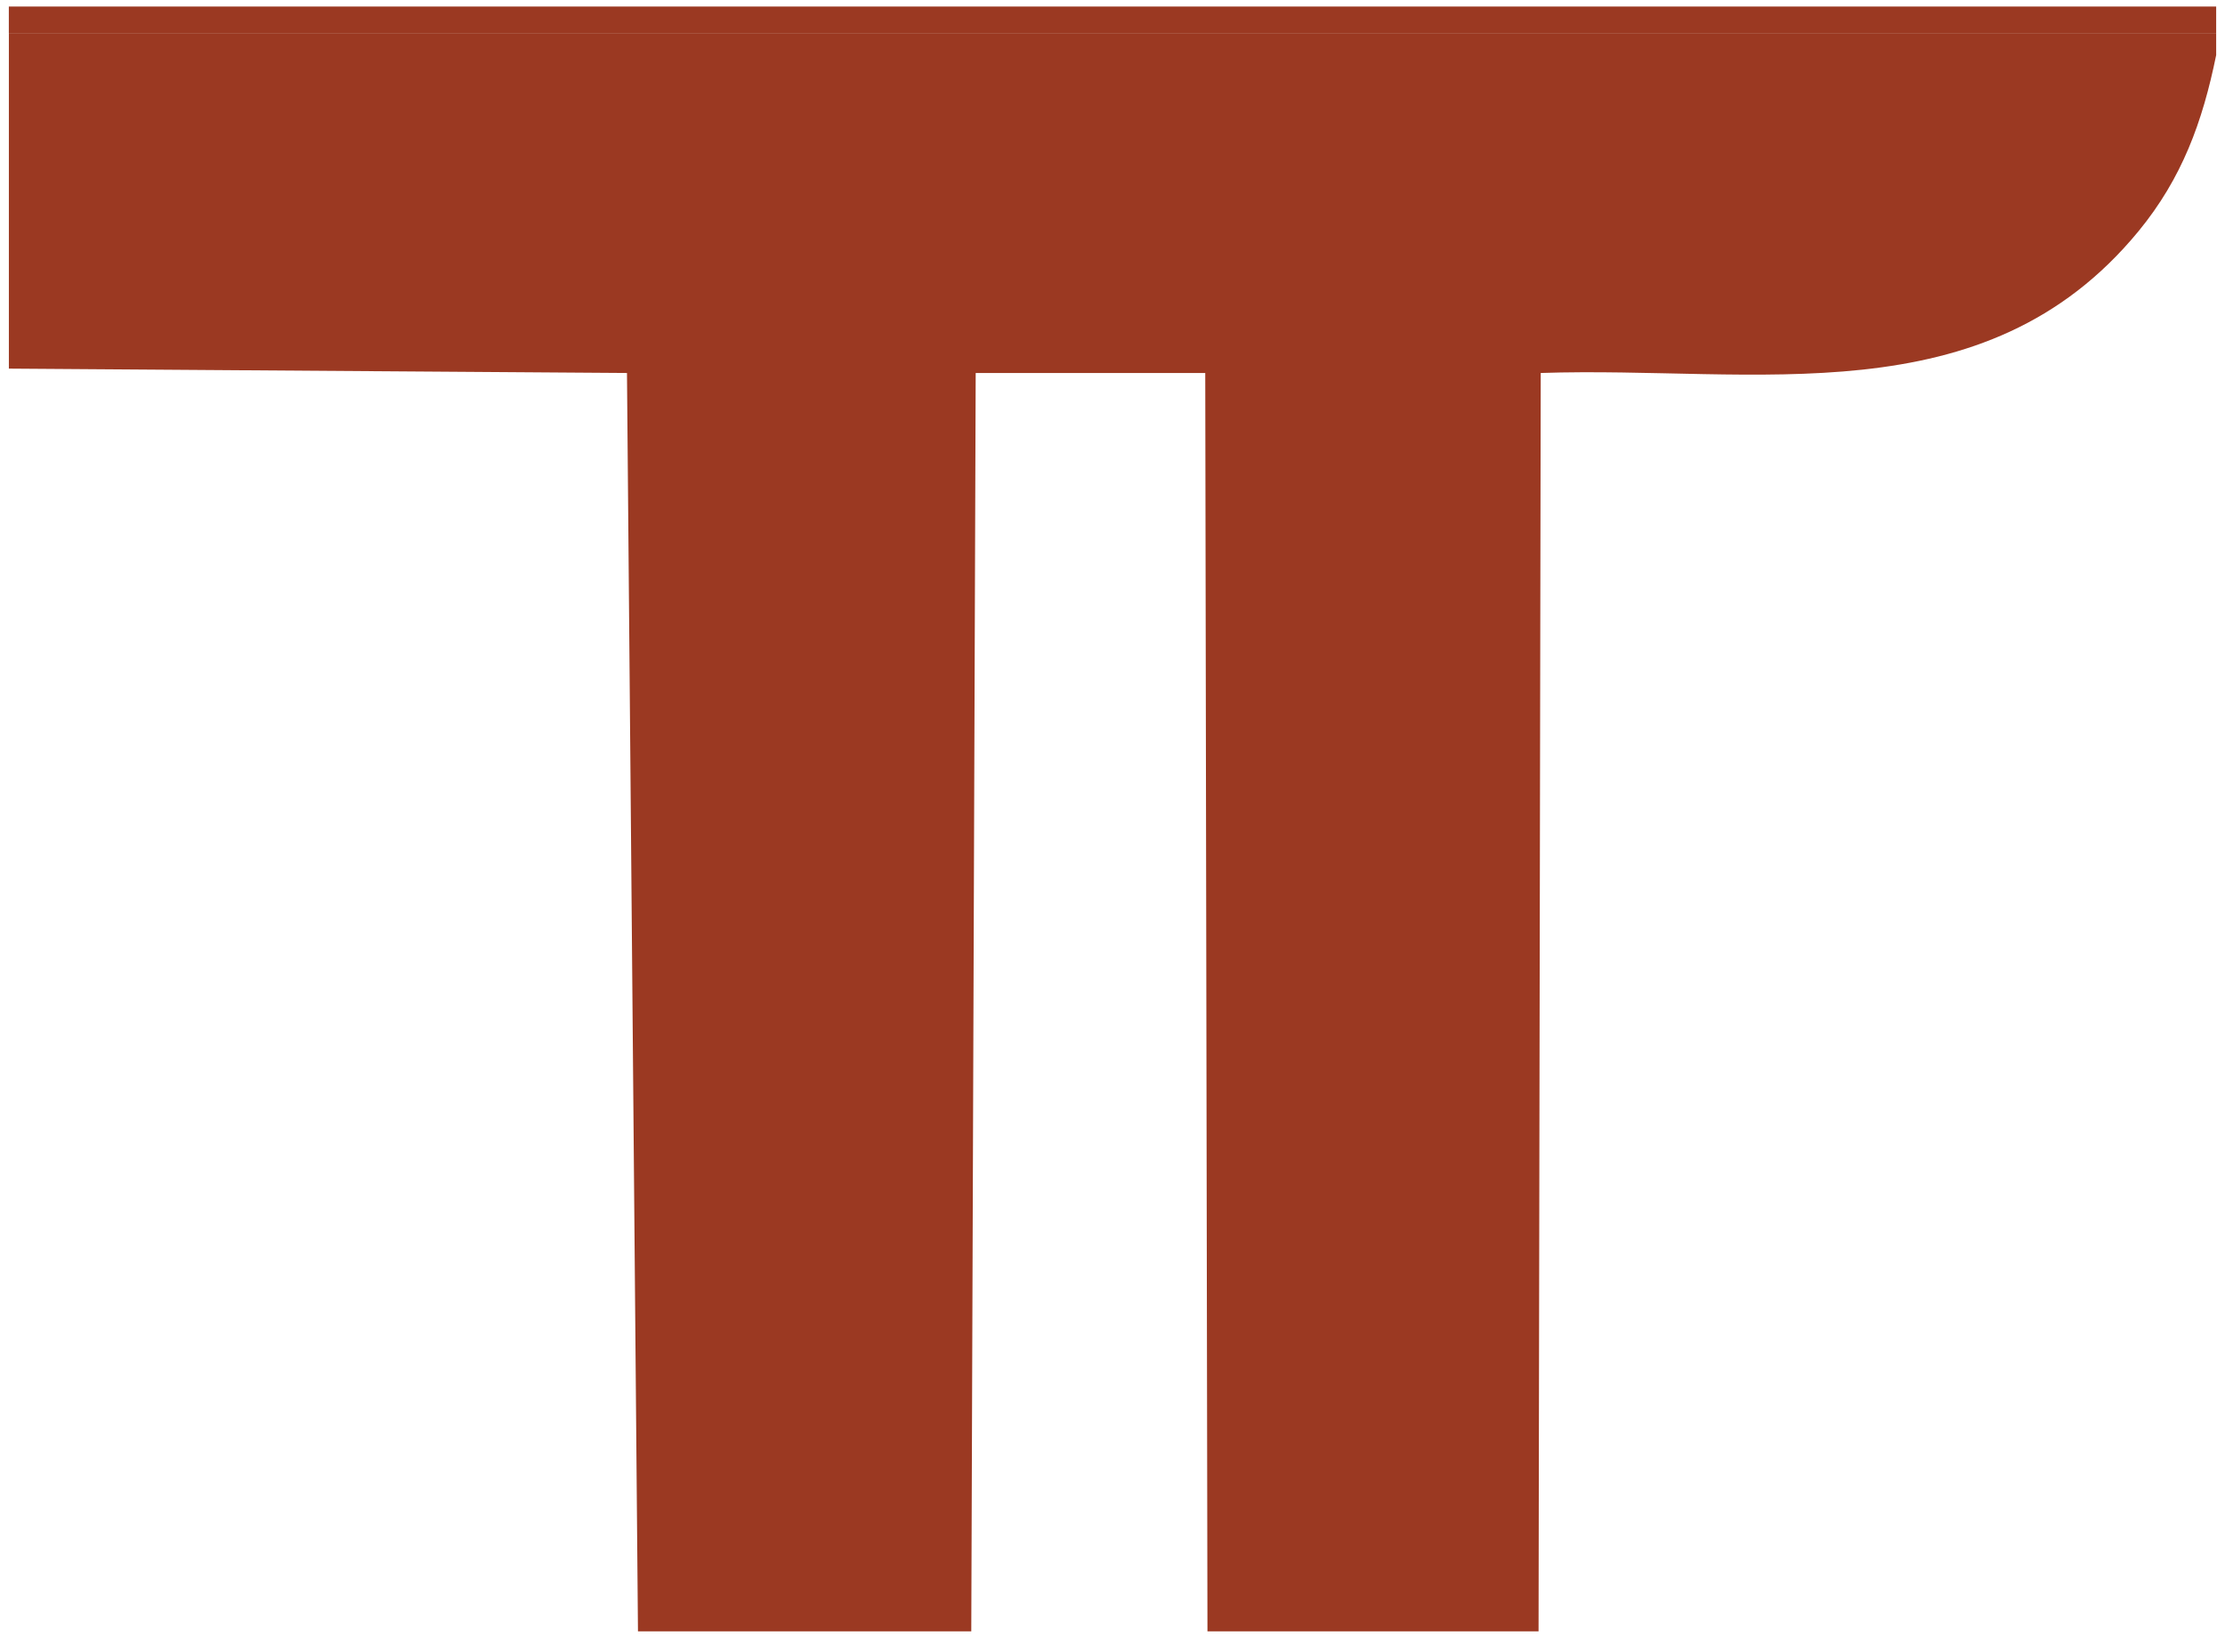
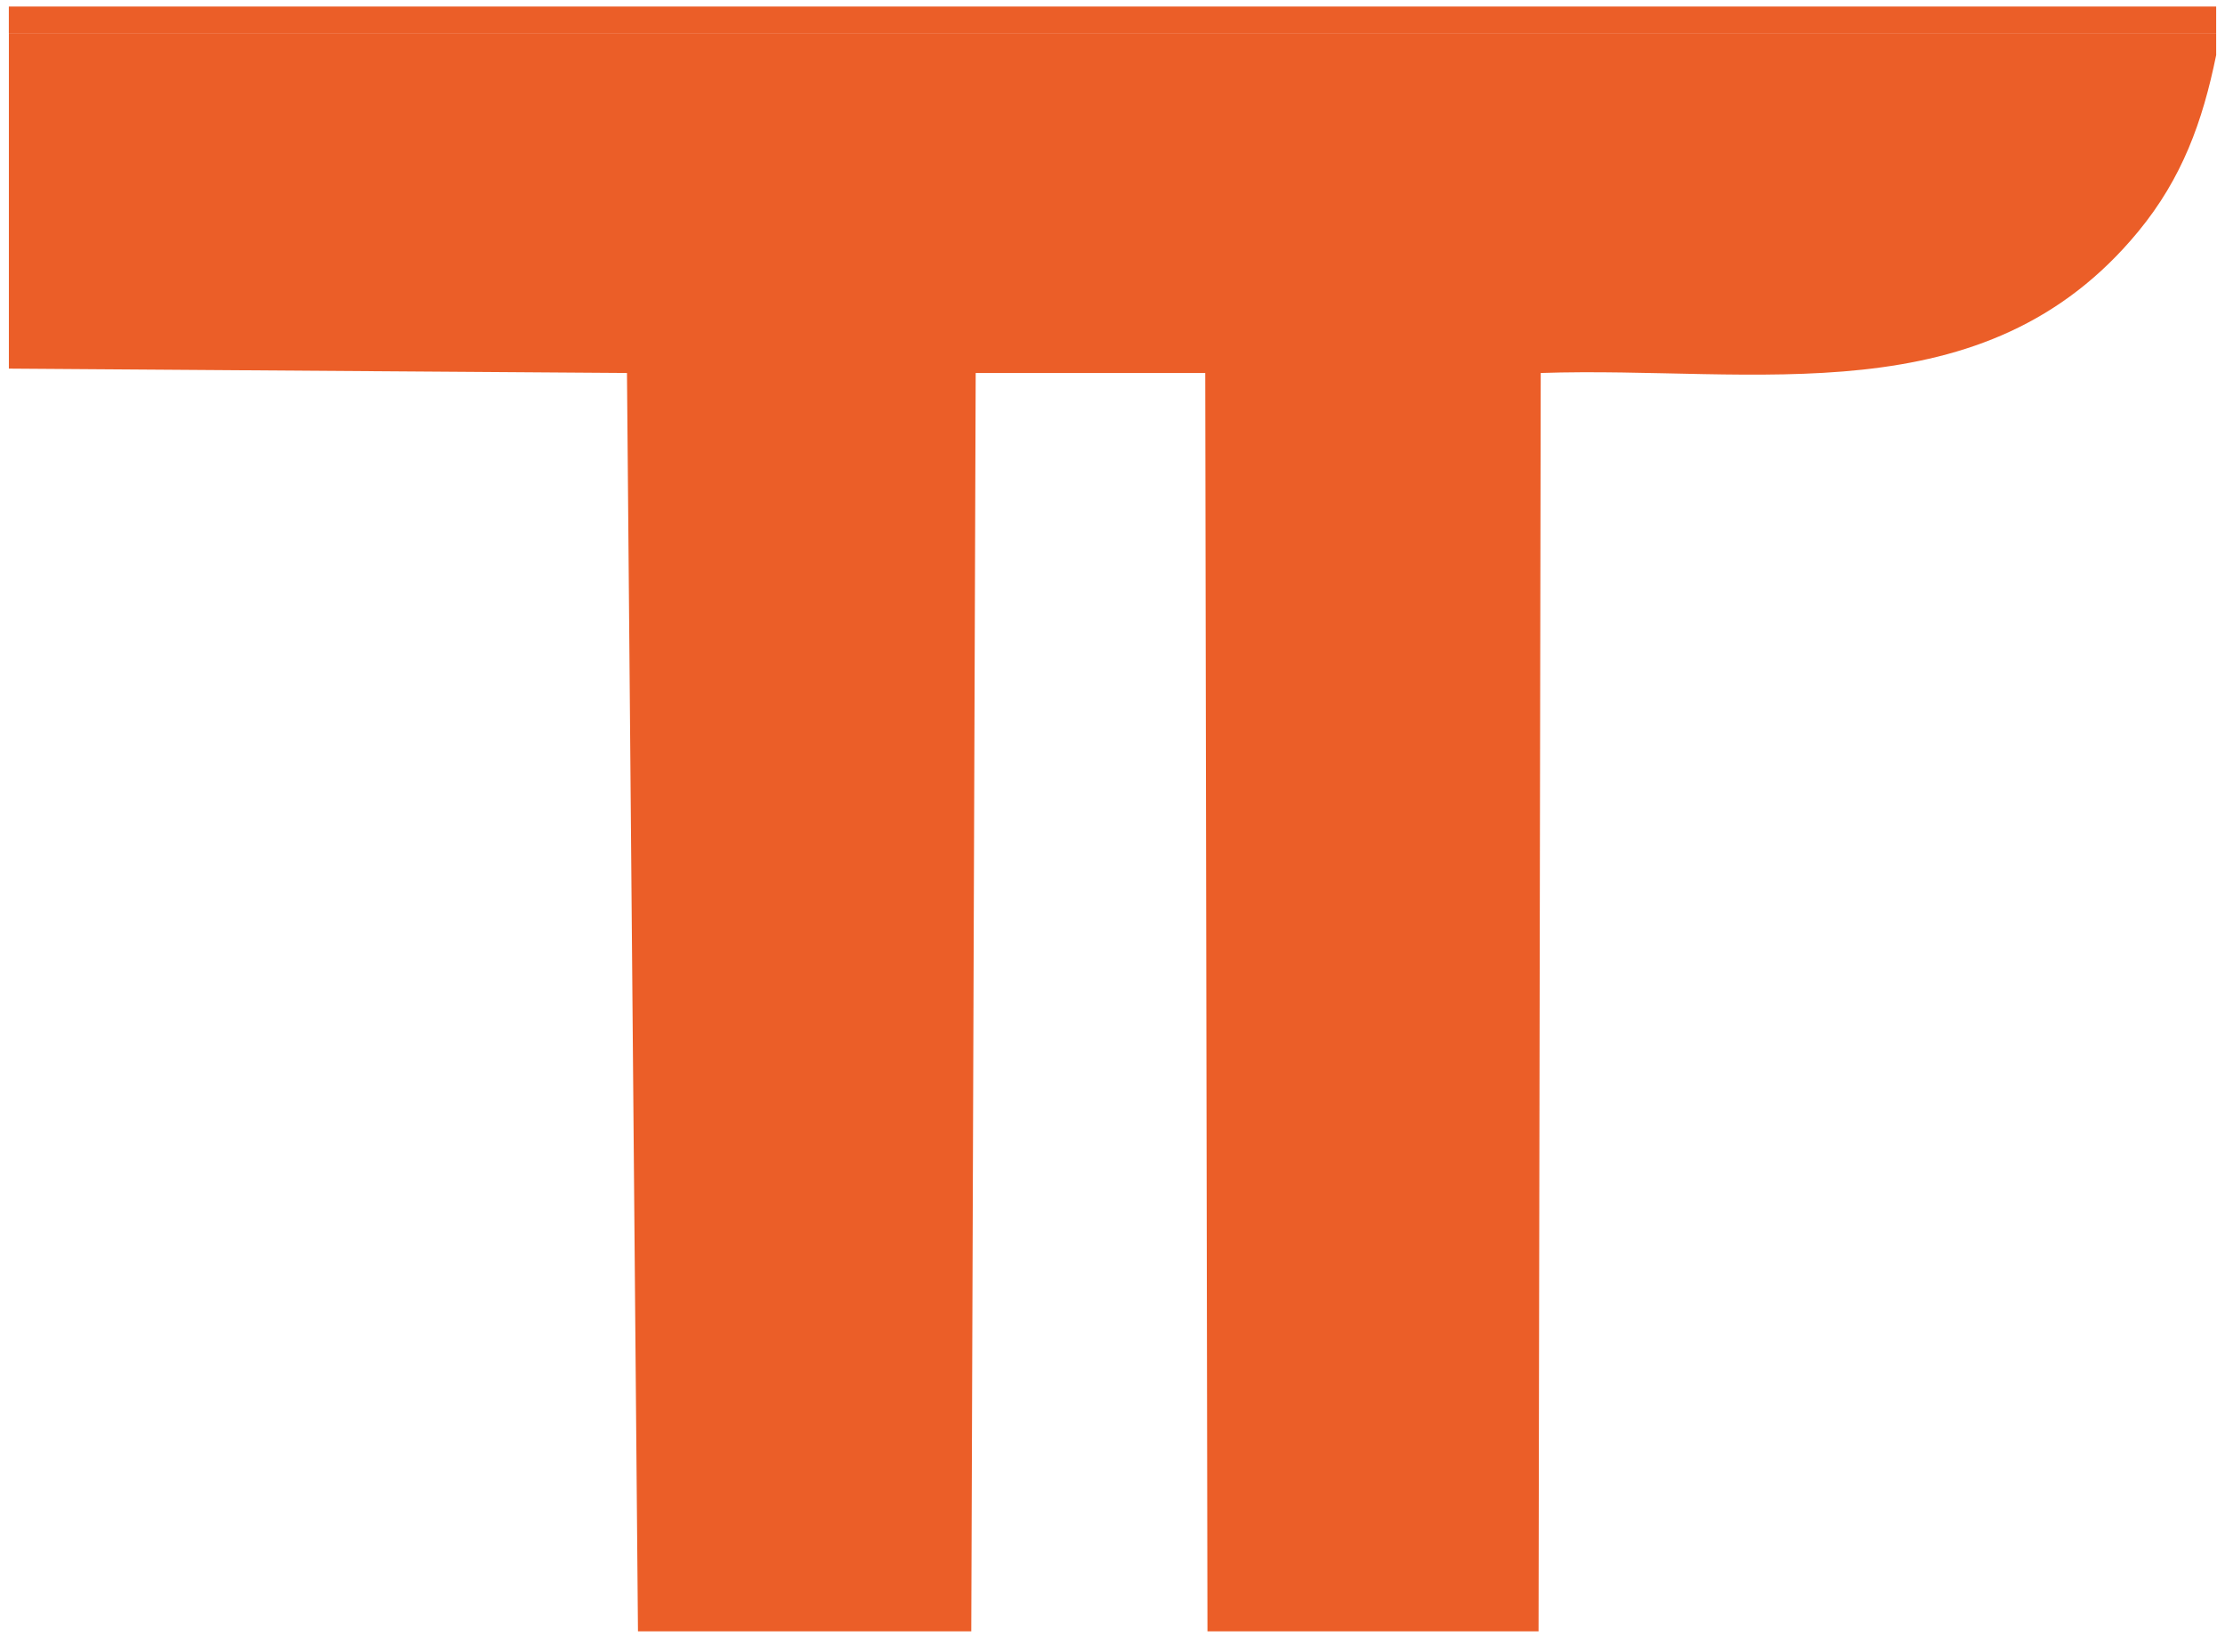
<svg xmlns="http://www.w3.org/2000/svg" id="Layer_1" data-name="Layer 1" viewBox="0 0 504 373.97">
  <defs>
    <style>
      .cls-1 {
-         fill: #9B3922;
+         fill: #eb5e28;
      }

      .cls-2 {
-         fill: #9B3922;
+         fill: #eb5e28;
      }
    </style>
  </defs>
  <path class="cls-1" d="M502,7.48v5c-3.08,15.12-7.73,27.9-17.6,39.9-34.9,42.44-86.7,30.45-135.4,32.1l-.49,285.01h-75l-.5-285h-52l-1,285h-75.5l-2.49-285.01-140.01-.99V7.48h500Z" />
  <rect class="cls-2" x="2" y="1.48" width="500" height="6" />
</svg>
